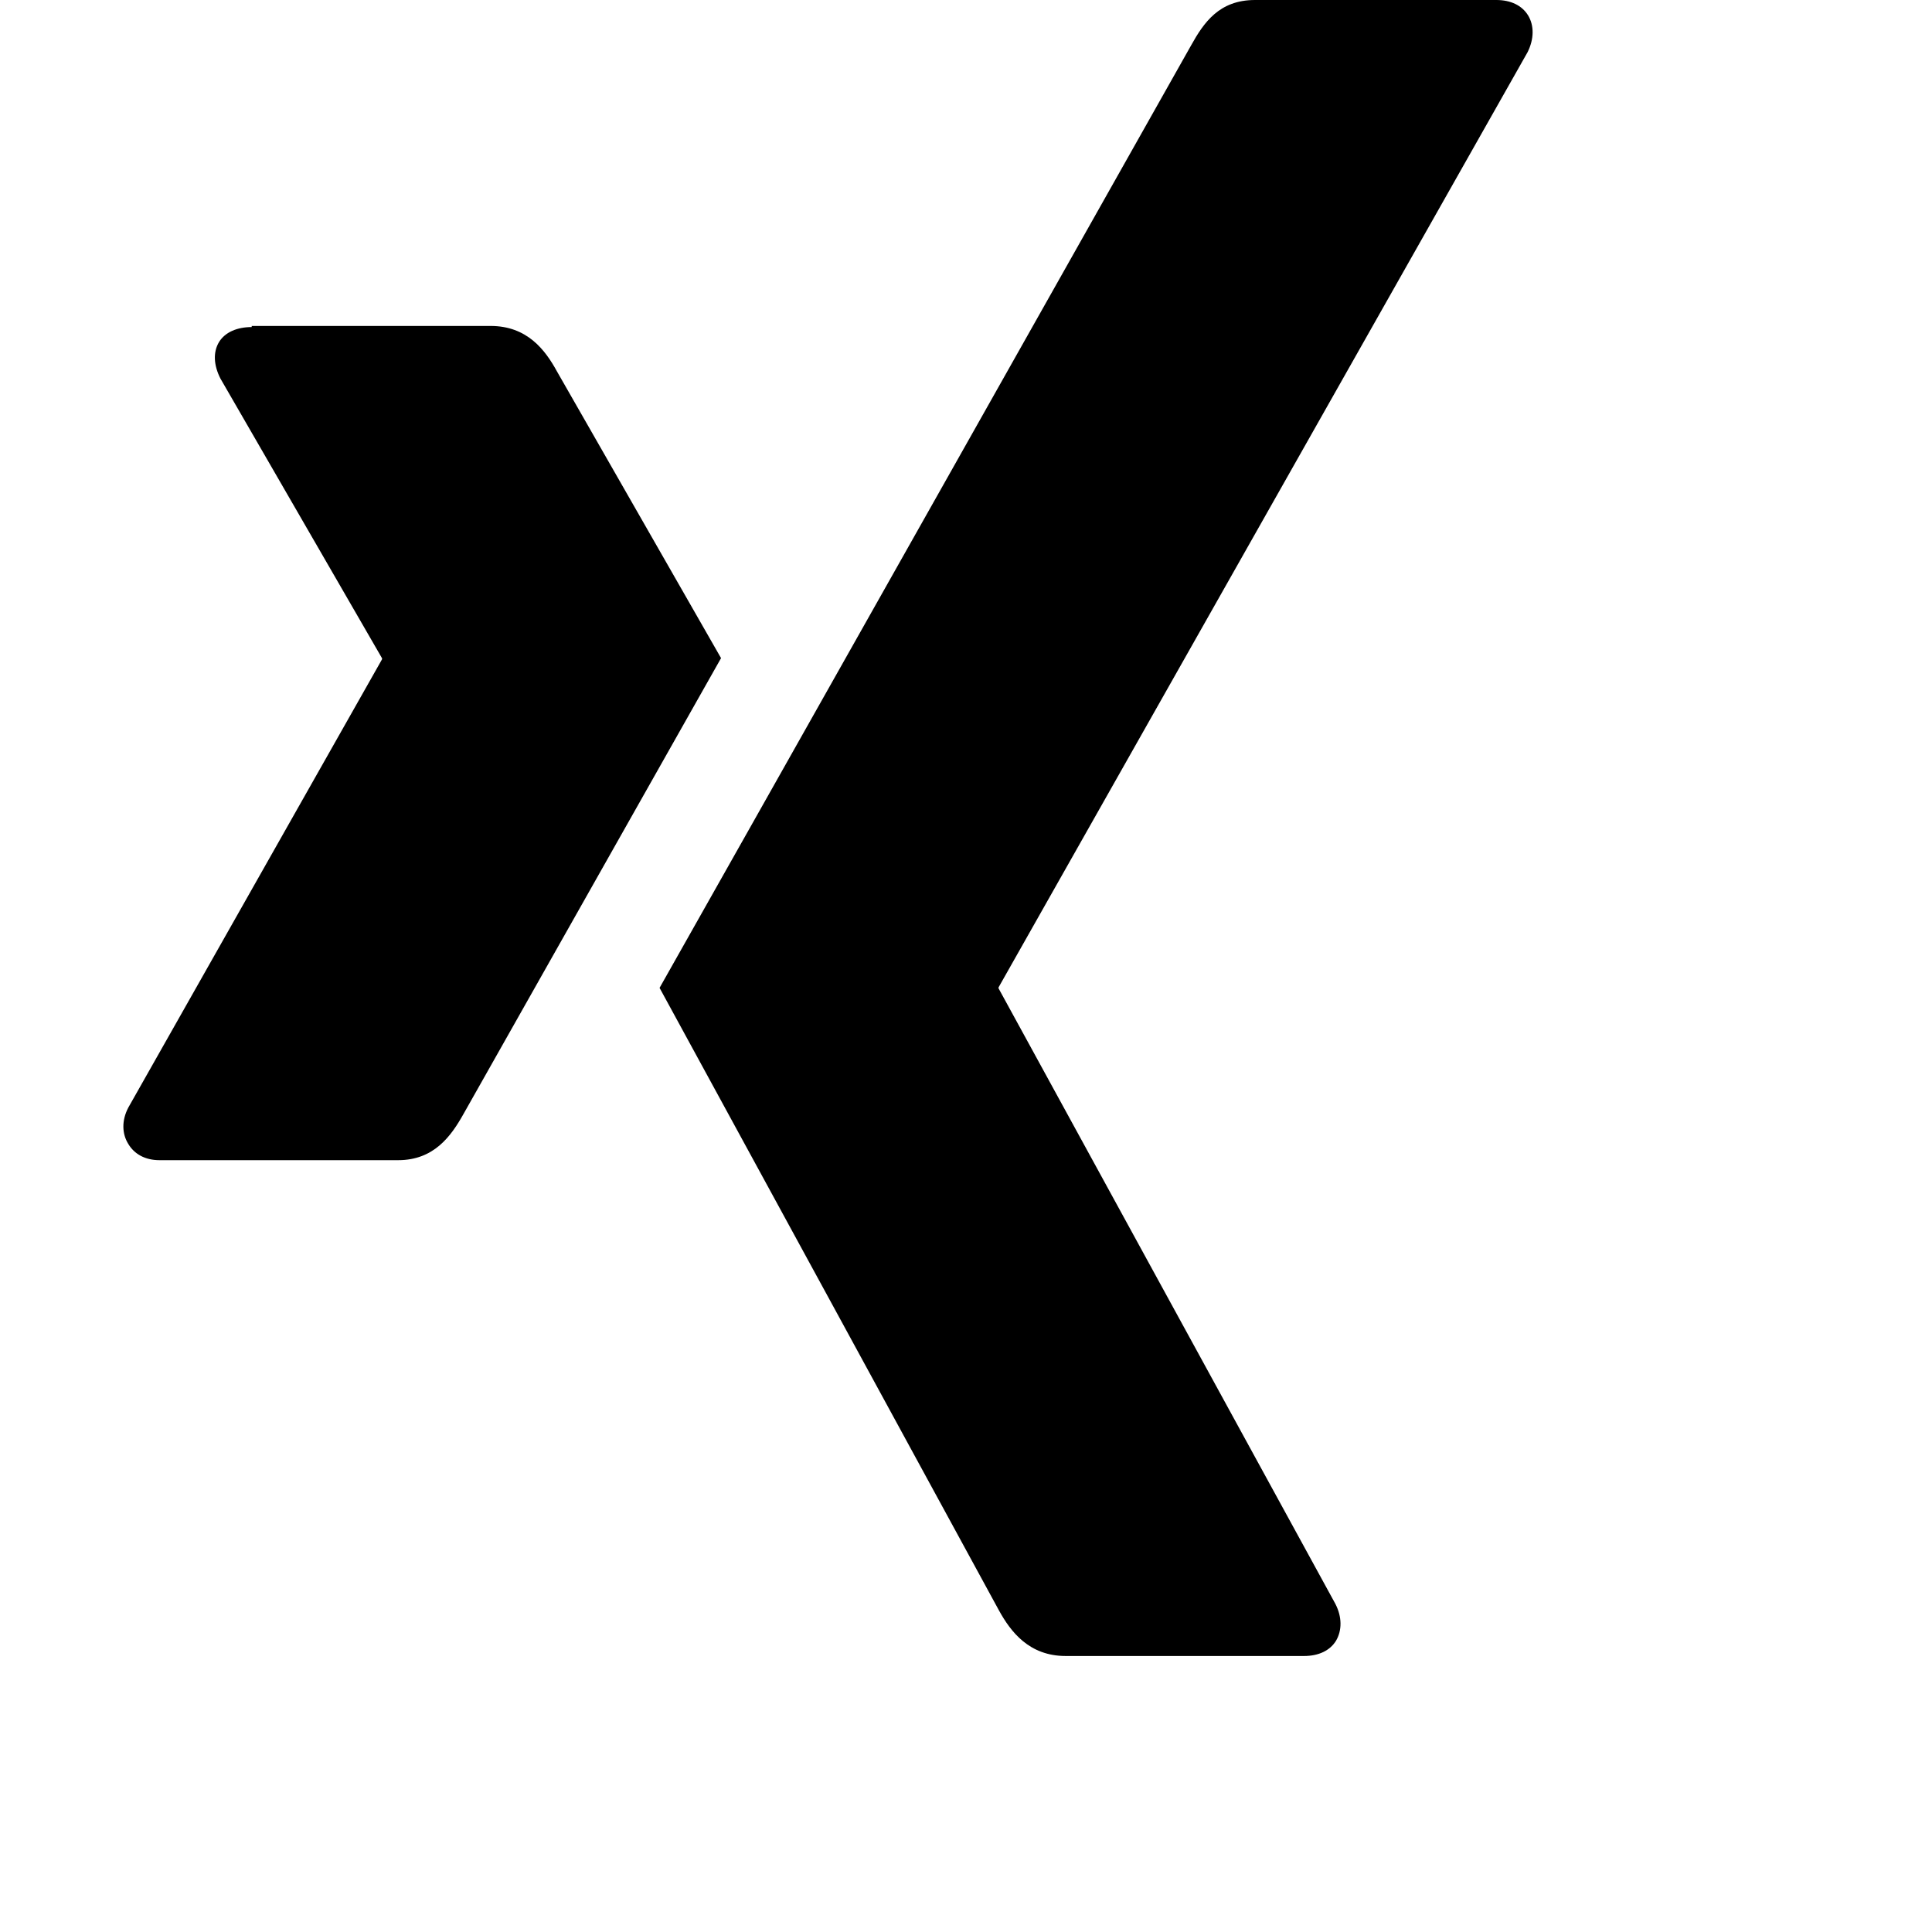
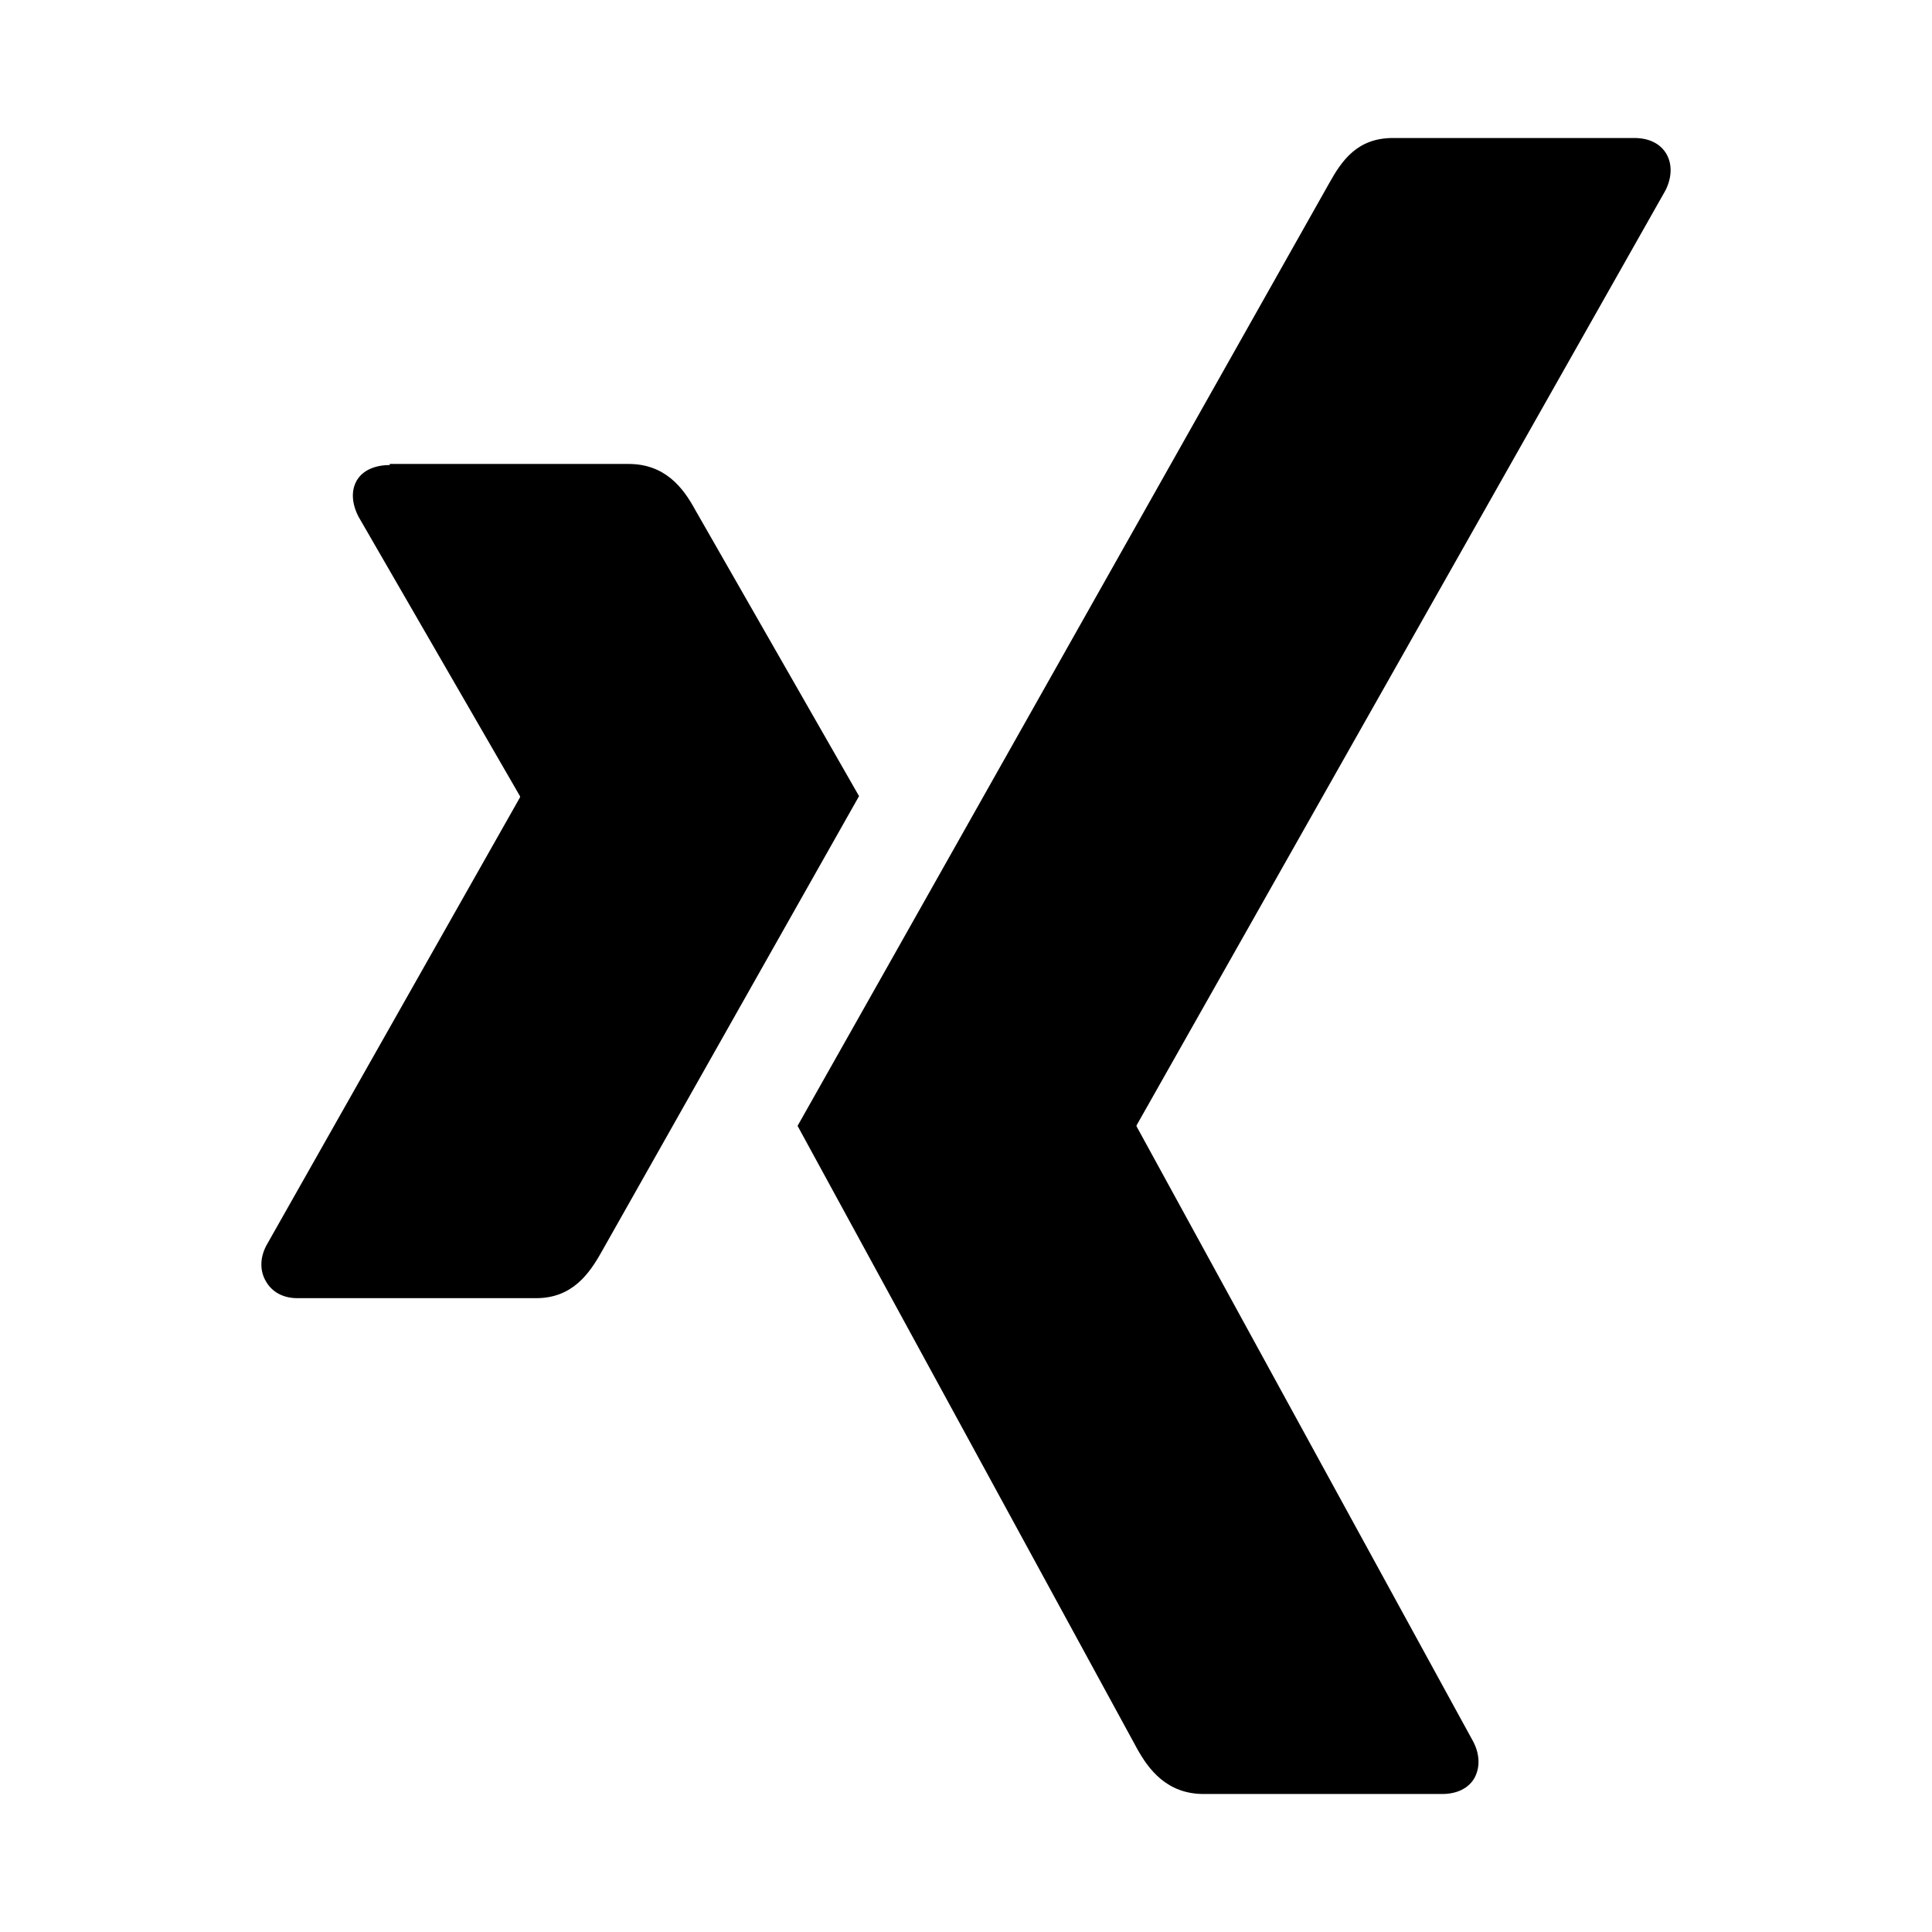
- <svg xmlns="http://www.w3.org/2000/svg" role="img" viewBox="0 0 28 28">
+ <svg xmlns="http://www.w3.org/2000/svg" role="img" viewBox="-2 -2 28 28">
  <path fill="currentColor" d="M18.188 0c-.517 0-.741.325-.927.66 0 0-7.455 13.224-7.702 13.657.015.024 4.919 9.023 4.919 9.023.17.308.436.66.967.66h3.454c.211 0 .375-.078.463-.22.089-.151.089-.346-.009-.536l-4.879-8.916c-.004-.006-.004-.016 0-.022L22.139.756c.095-.191.097-.387.006-.535C22.056.078 21.894 0 21.686 0h-3.498zM3.648 4.74c-.211 0-.385.074-.473.216-.09.149-.078.339.02.531l2.34 4.05c.004.01.004.016 0 .021L1.86 16.051c-.099.188-.093.381 0 .529.085.142.239.234.45.234h3.461c.518 0 .766-.348.945-.667l3.734-6.609-2.378-4.155c-.172-.315-.434-.659-.962-.659H3.648v.016z" />
</svg>
